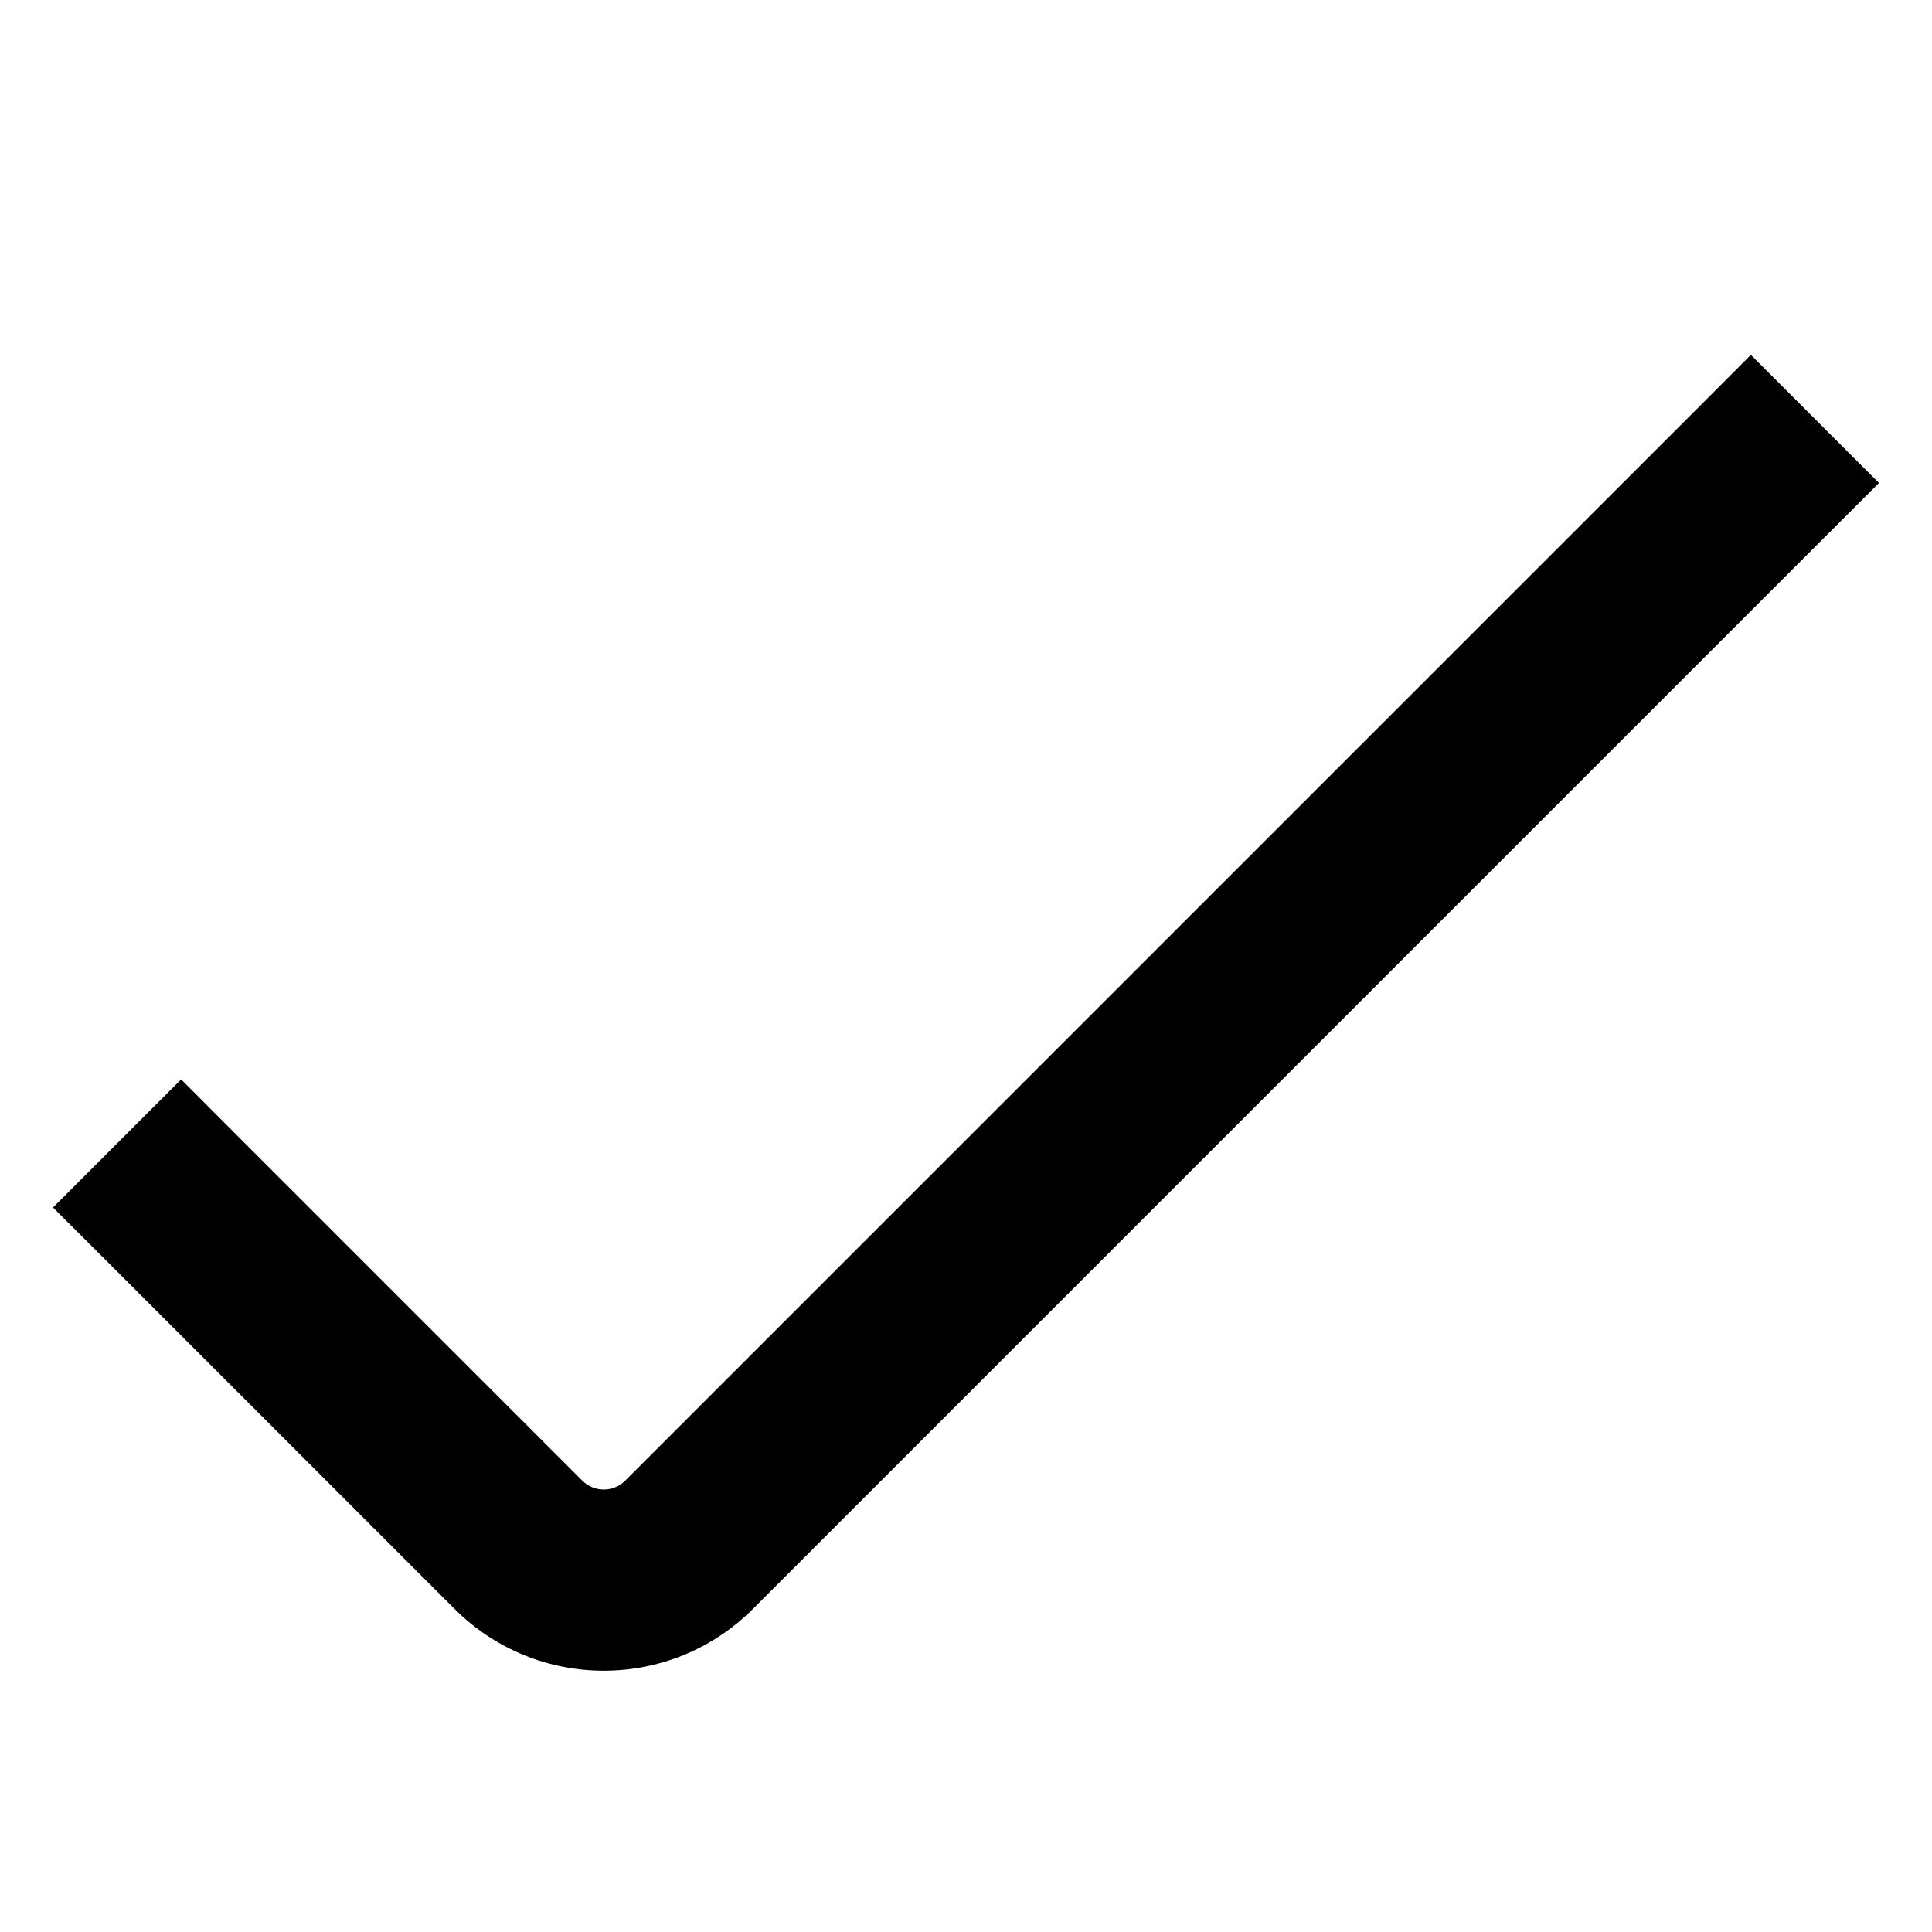
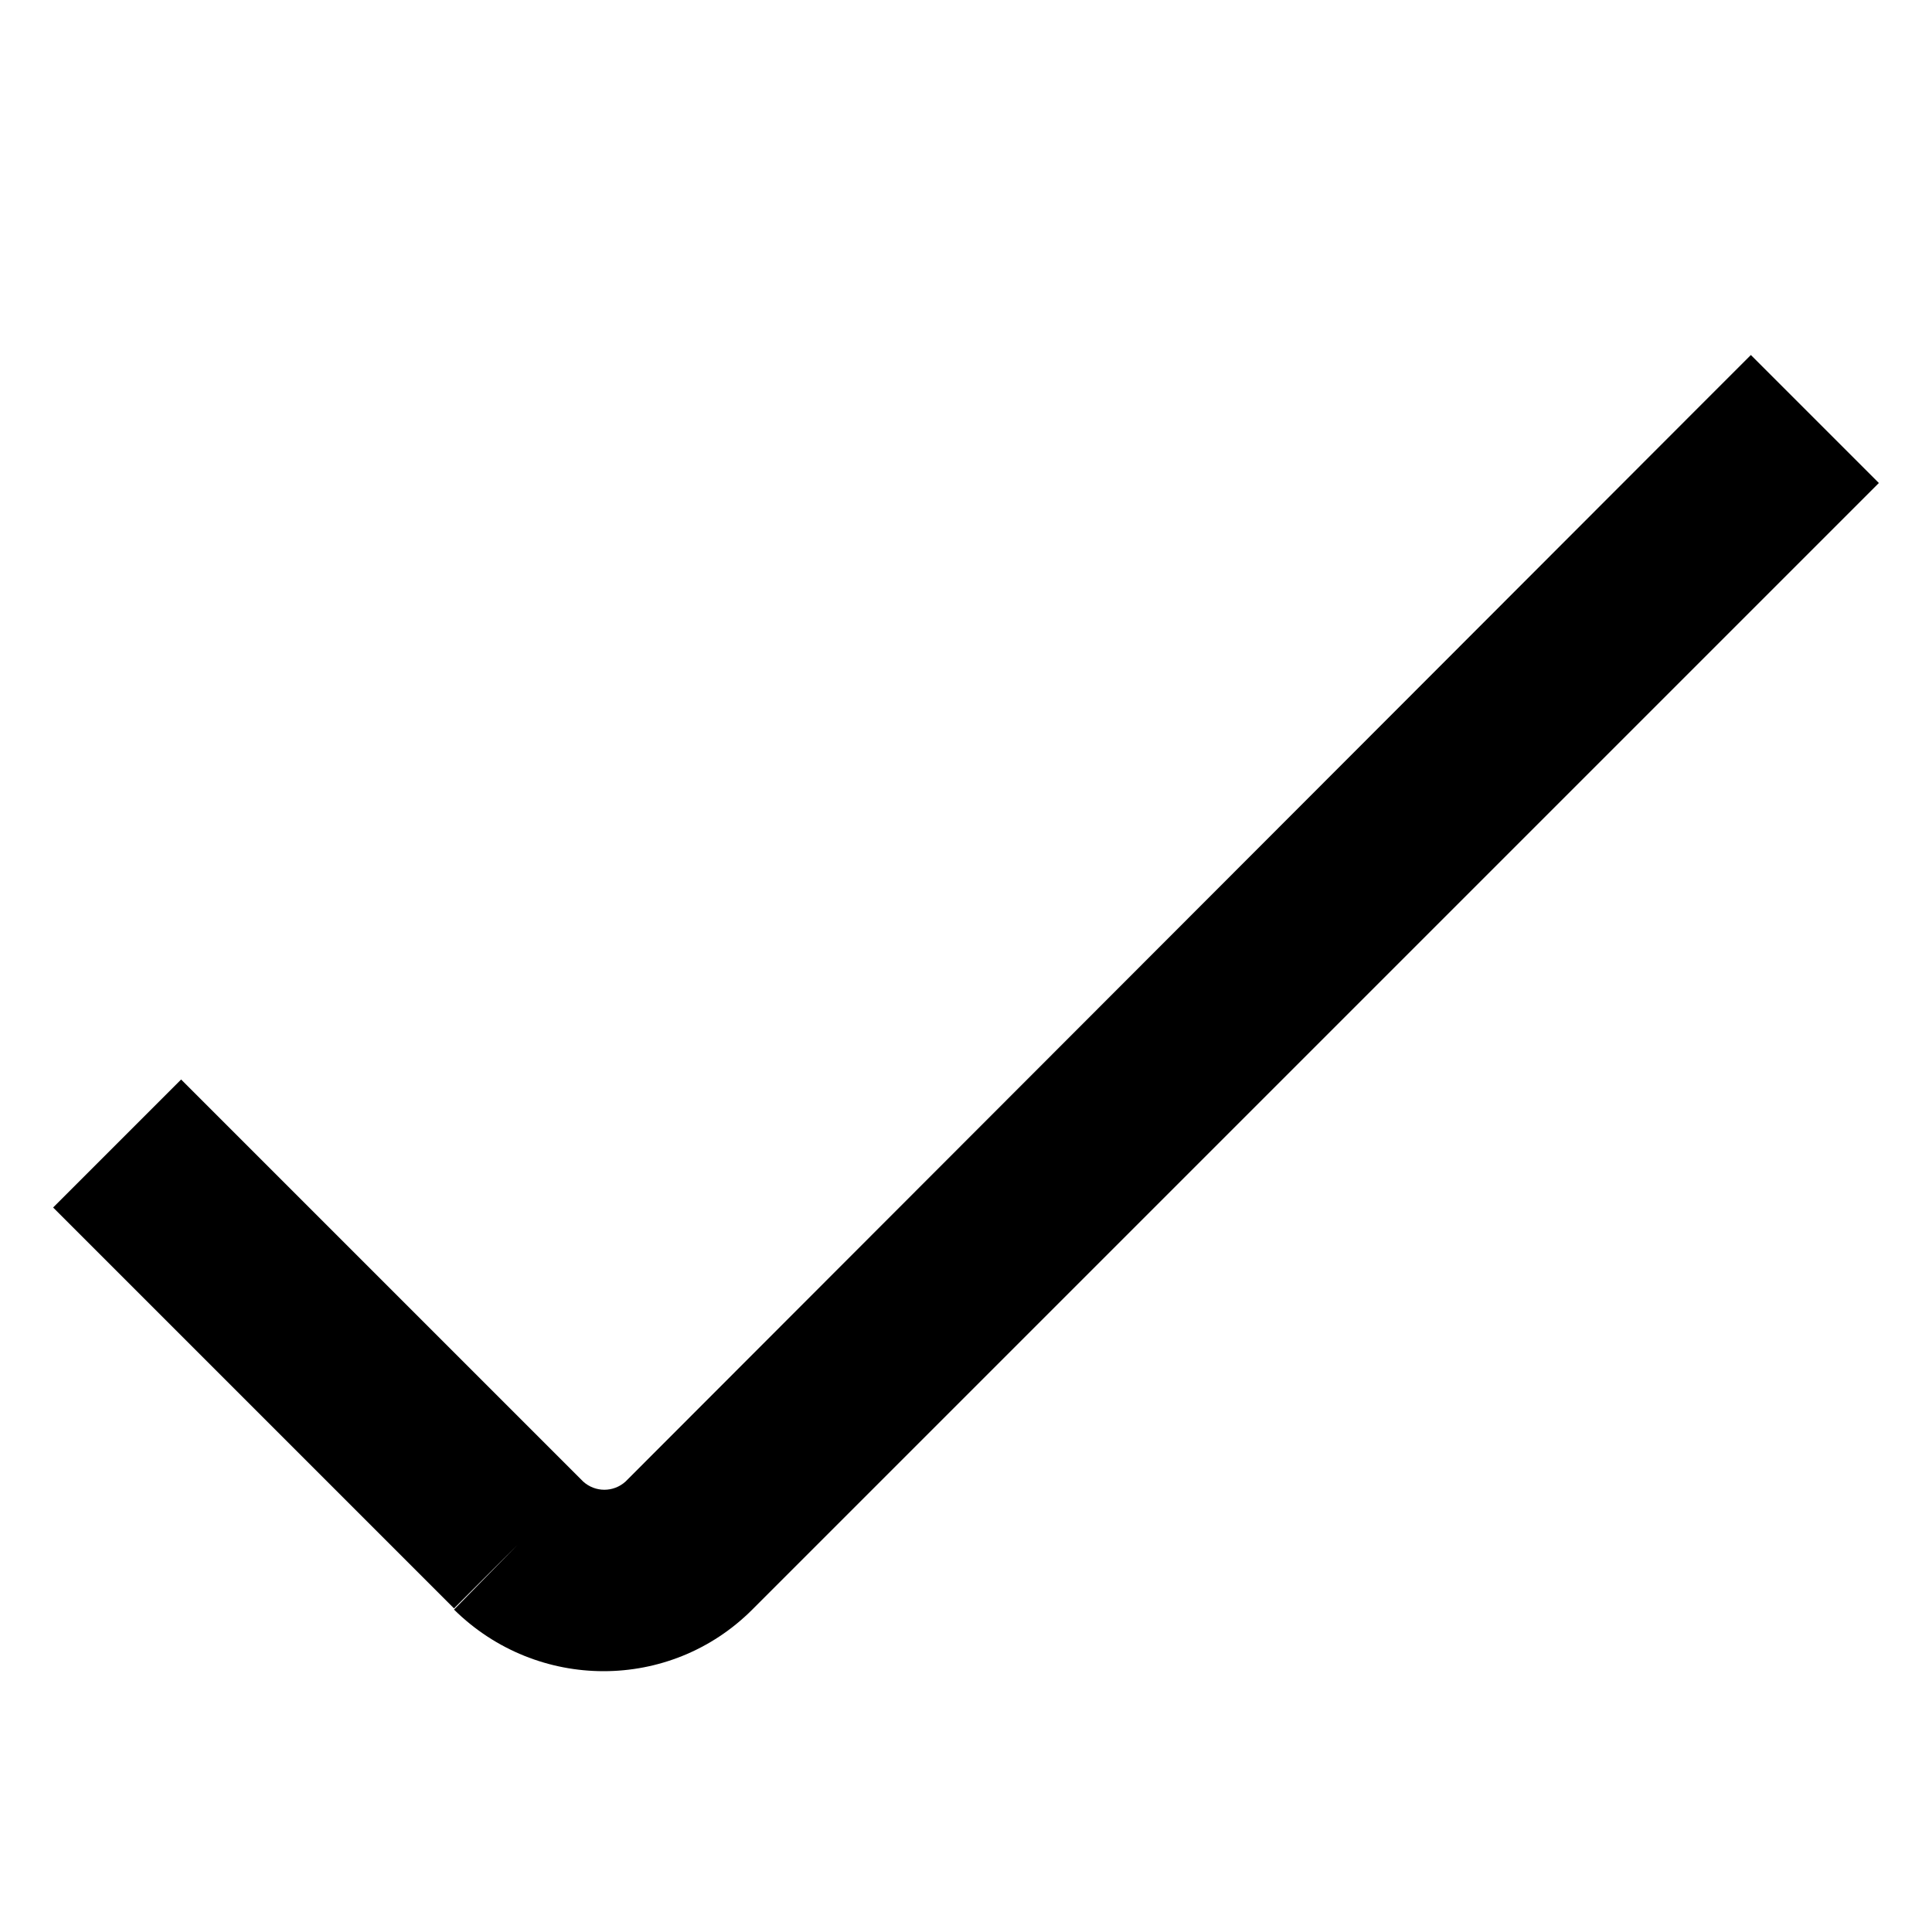
<svg data-testid="geist-icon" height="16" stroke-linejoin="round" viewBox="0 0 16 16" width="16" style="color: currentcolor;">
-   <path fill-rule="evenodd" clip-rule="evenodd" d="M15.561 4L15.03 4.53L6.237 13.323C5.554 14.007 4.446 14.007 3.763 13.323L4.293 12.793L3.763 13.323L0.97 10.53L0.439 10L1.5 8.939L2.03 9.47L4.823 12.263C4.921 12.36 5.079 12.36 5.177 12.263L13.97 3.47L14.5 2.939L15.561 4Z" fill="currentColor" />
+   <path fill-rule="evenodd" clip-rule="evenodd" d="m15.56 4-.53.53-8.8 8.8c-.68.68-1.78.68-2.47 0l.53-.54-.53.53-2.79-2.79L.44 10 1.5 8.94l.53.53 2.8 2.8c.1.09.25.09.35 0l8.79-8.8.53-.53z" fill="currentColor" />
</svg>
